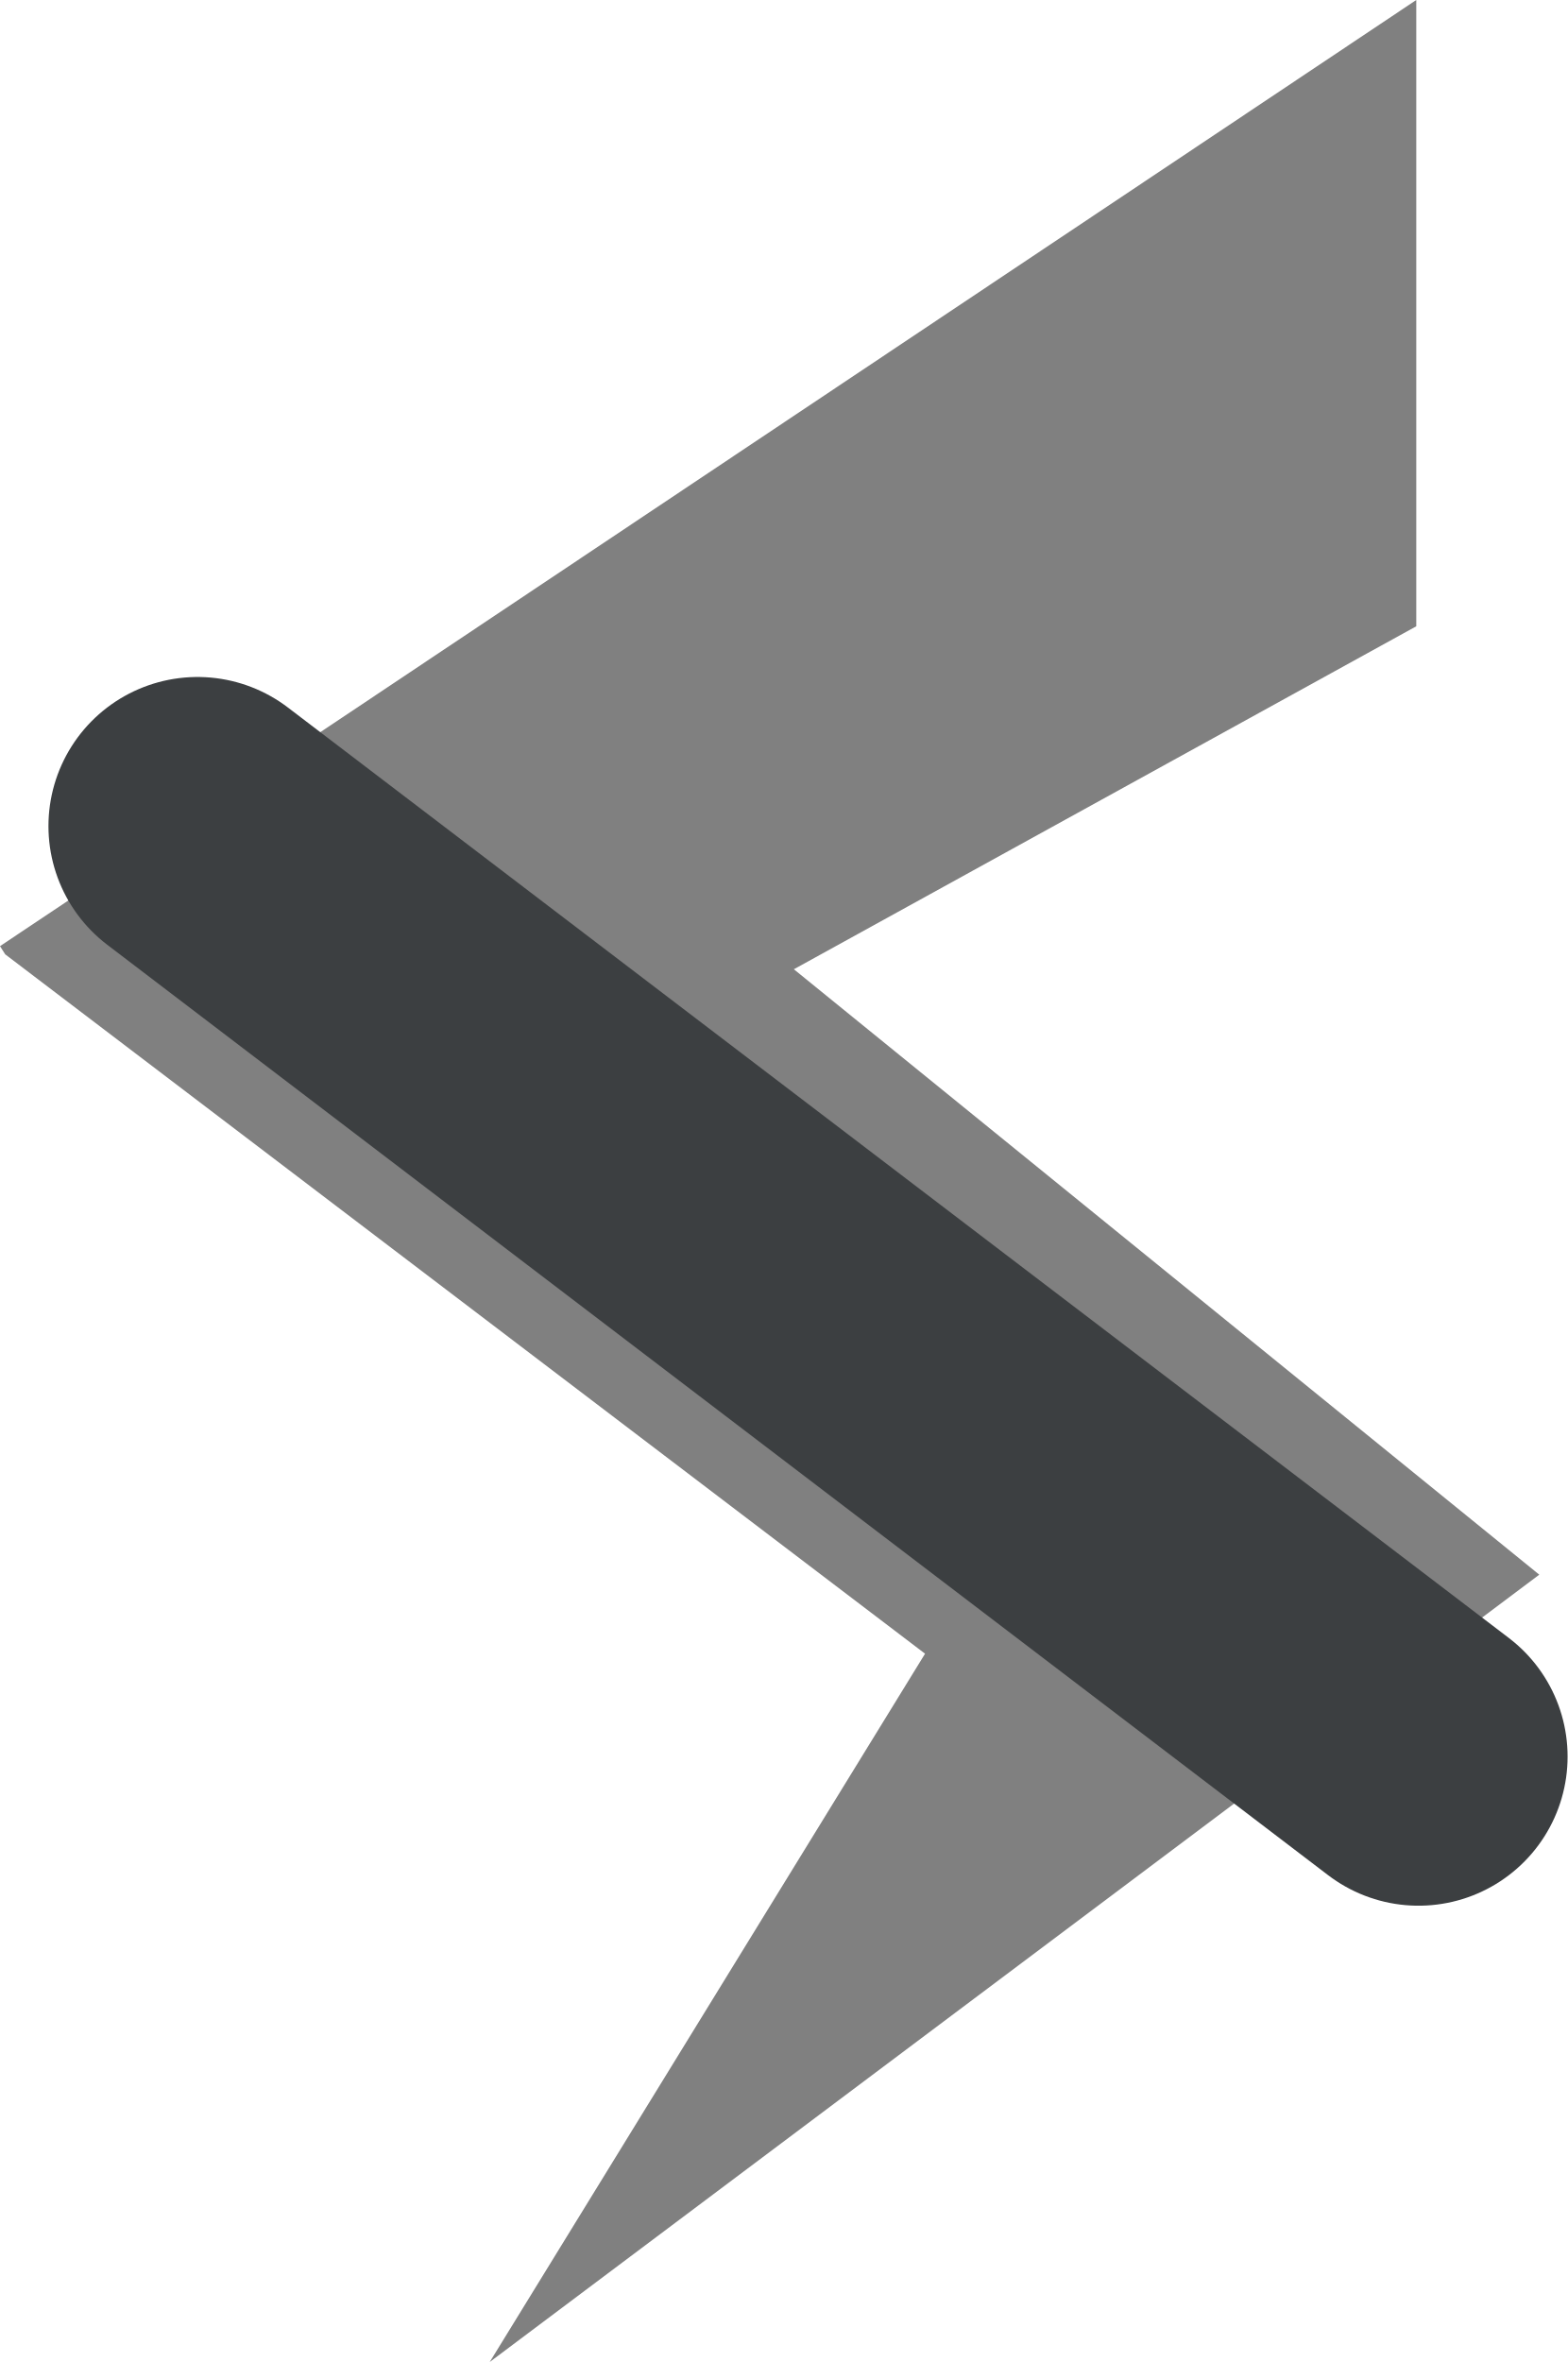
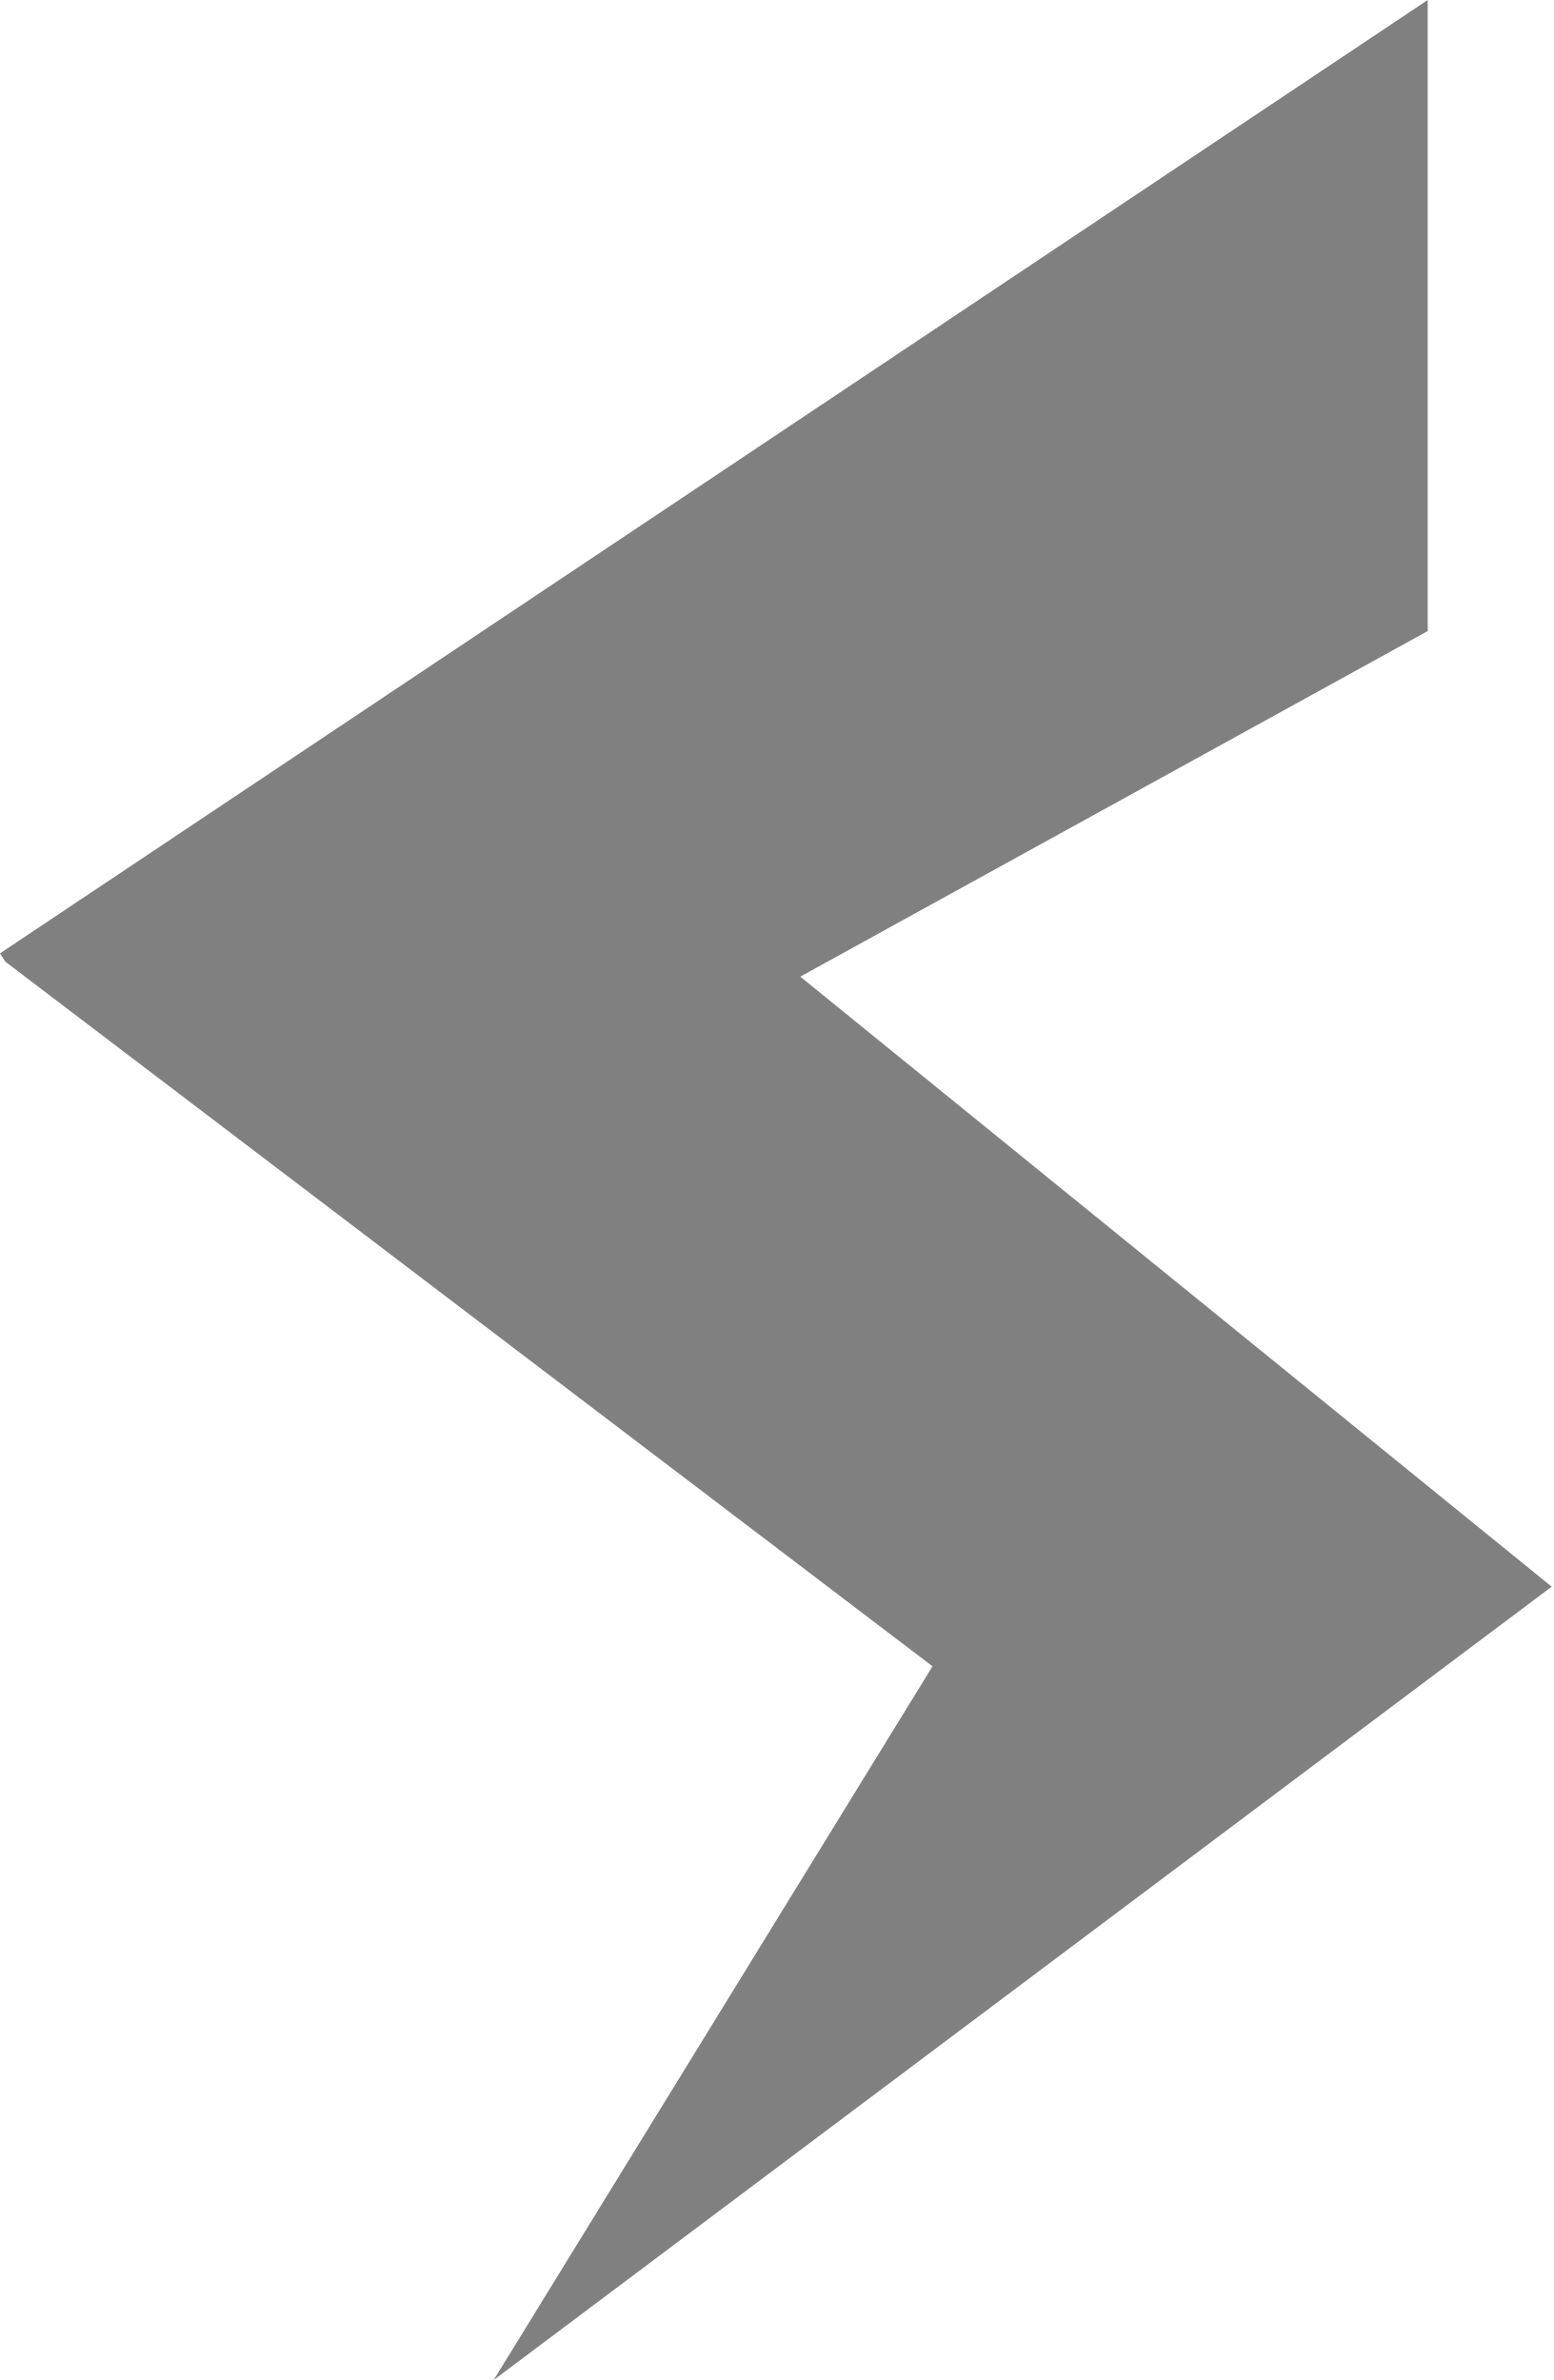
- <svg xmlns="http://www.w3.org/2000/svg" viewBox="0 0 21.03 31.68">
+ <svg xmlns="http://www.w3.org/2000/svg" viewBox="0 0 20.67 31.68">
  <defs>
-     <style>
-             .cls-1{fill:#808080;}.cls-2{fill:none;stroke:#3c3f41;stroke-linecap:round;stroke-miterlimit:10;stroke-width:4px;}
-         </style>
+     <style>.cls-1{fill:#808080;}</style>
  </defs>
  <g id="Layer_2" data-name="Layer 2">
    <g id="Layer_1-2" data-name="Layer 1">
      <path class="cls-1" d="M19,0l0,8.4L10.65,13l10,8.12L6.57,31.68l5.84-9.5L.07,12.8,0,12.69Z" />
-       <line class="cls-2" x1="2.65" y1="11.08" x2="19.03" y2="23.56" />
    </g>
  </g>
</svg>
